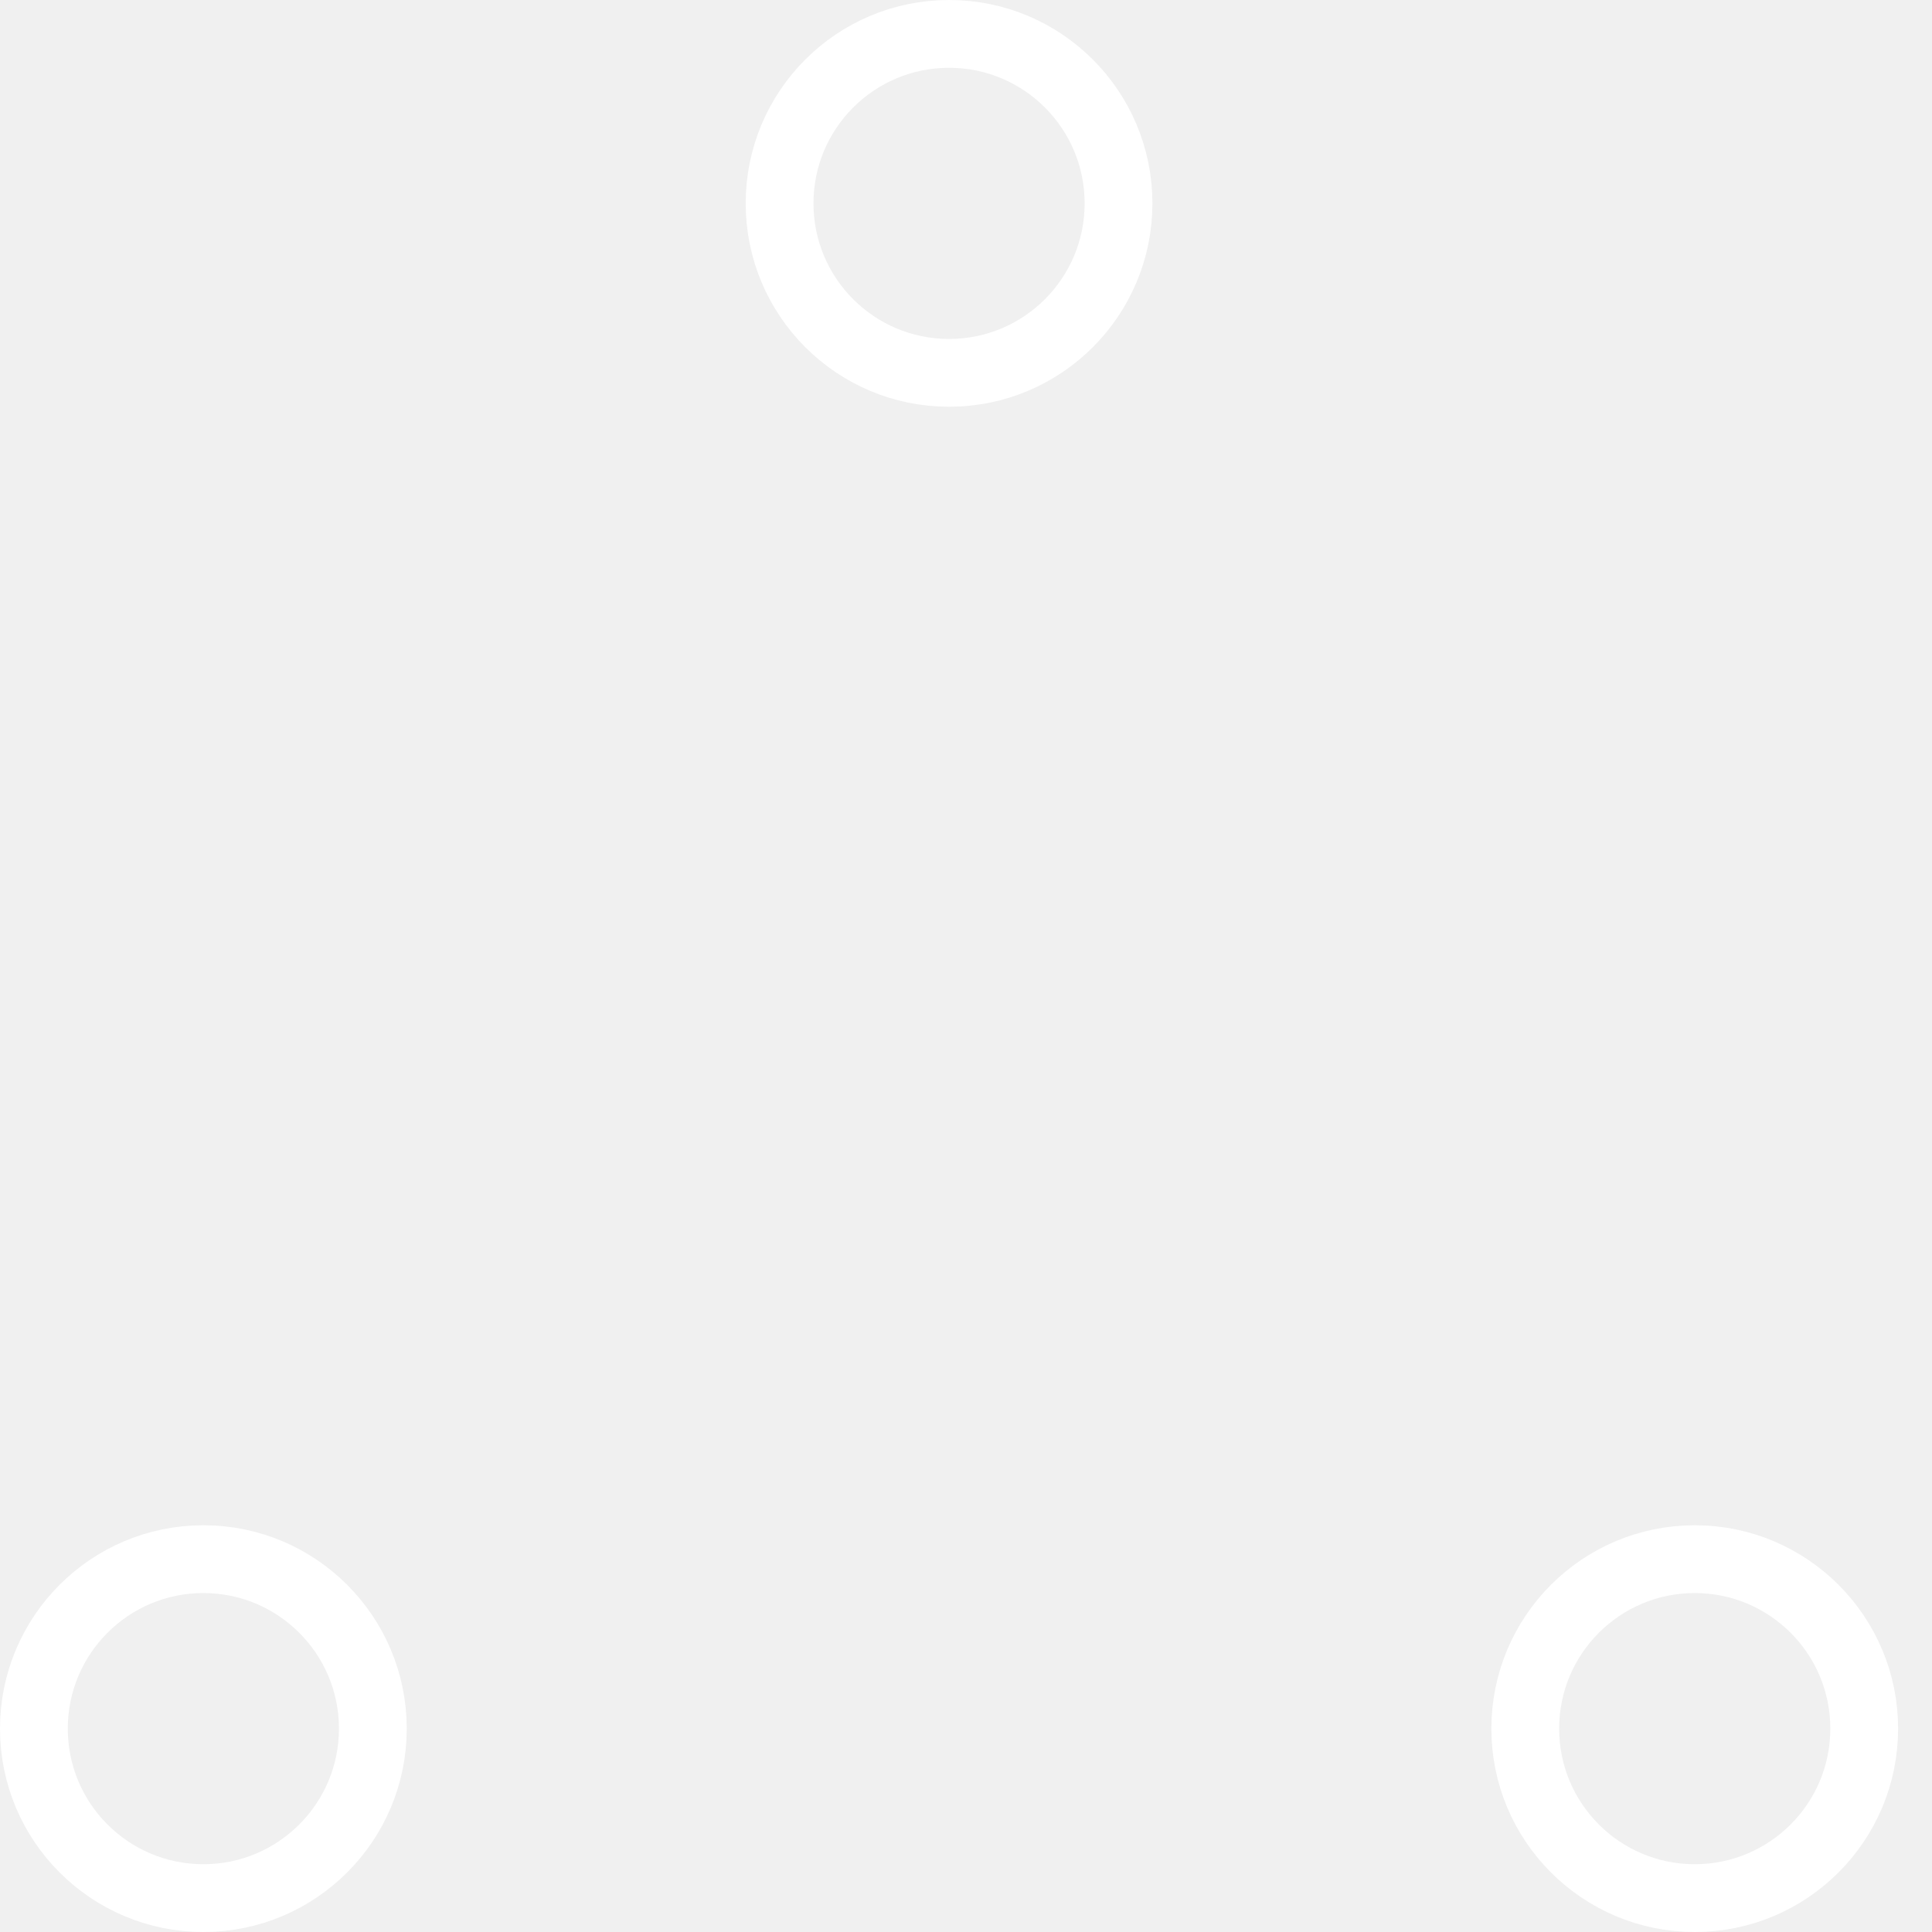
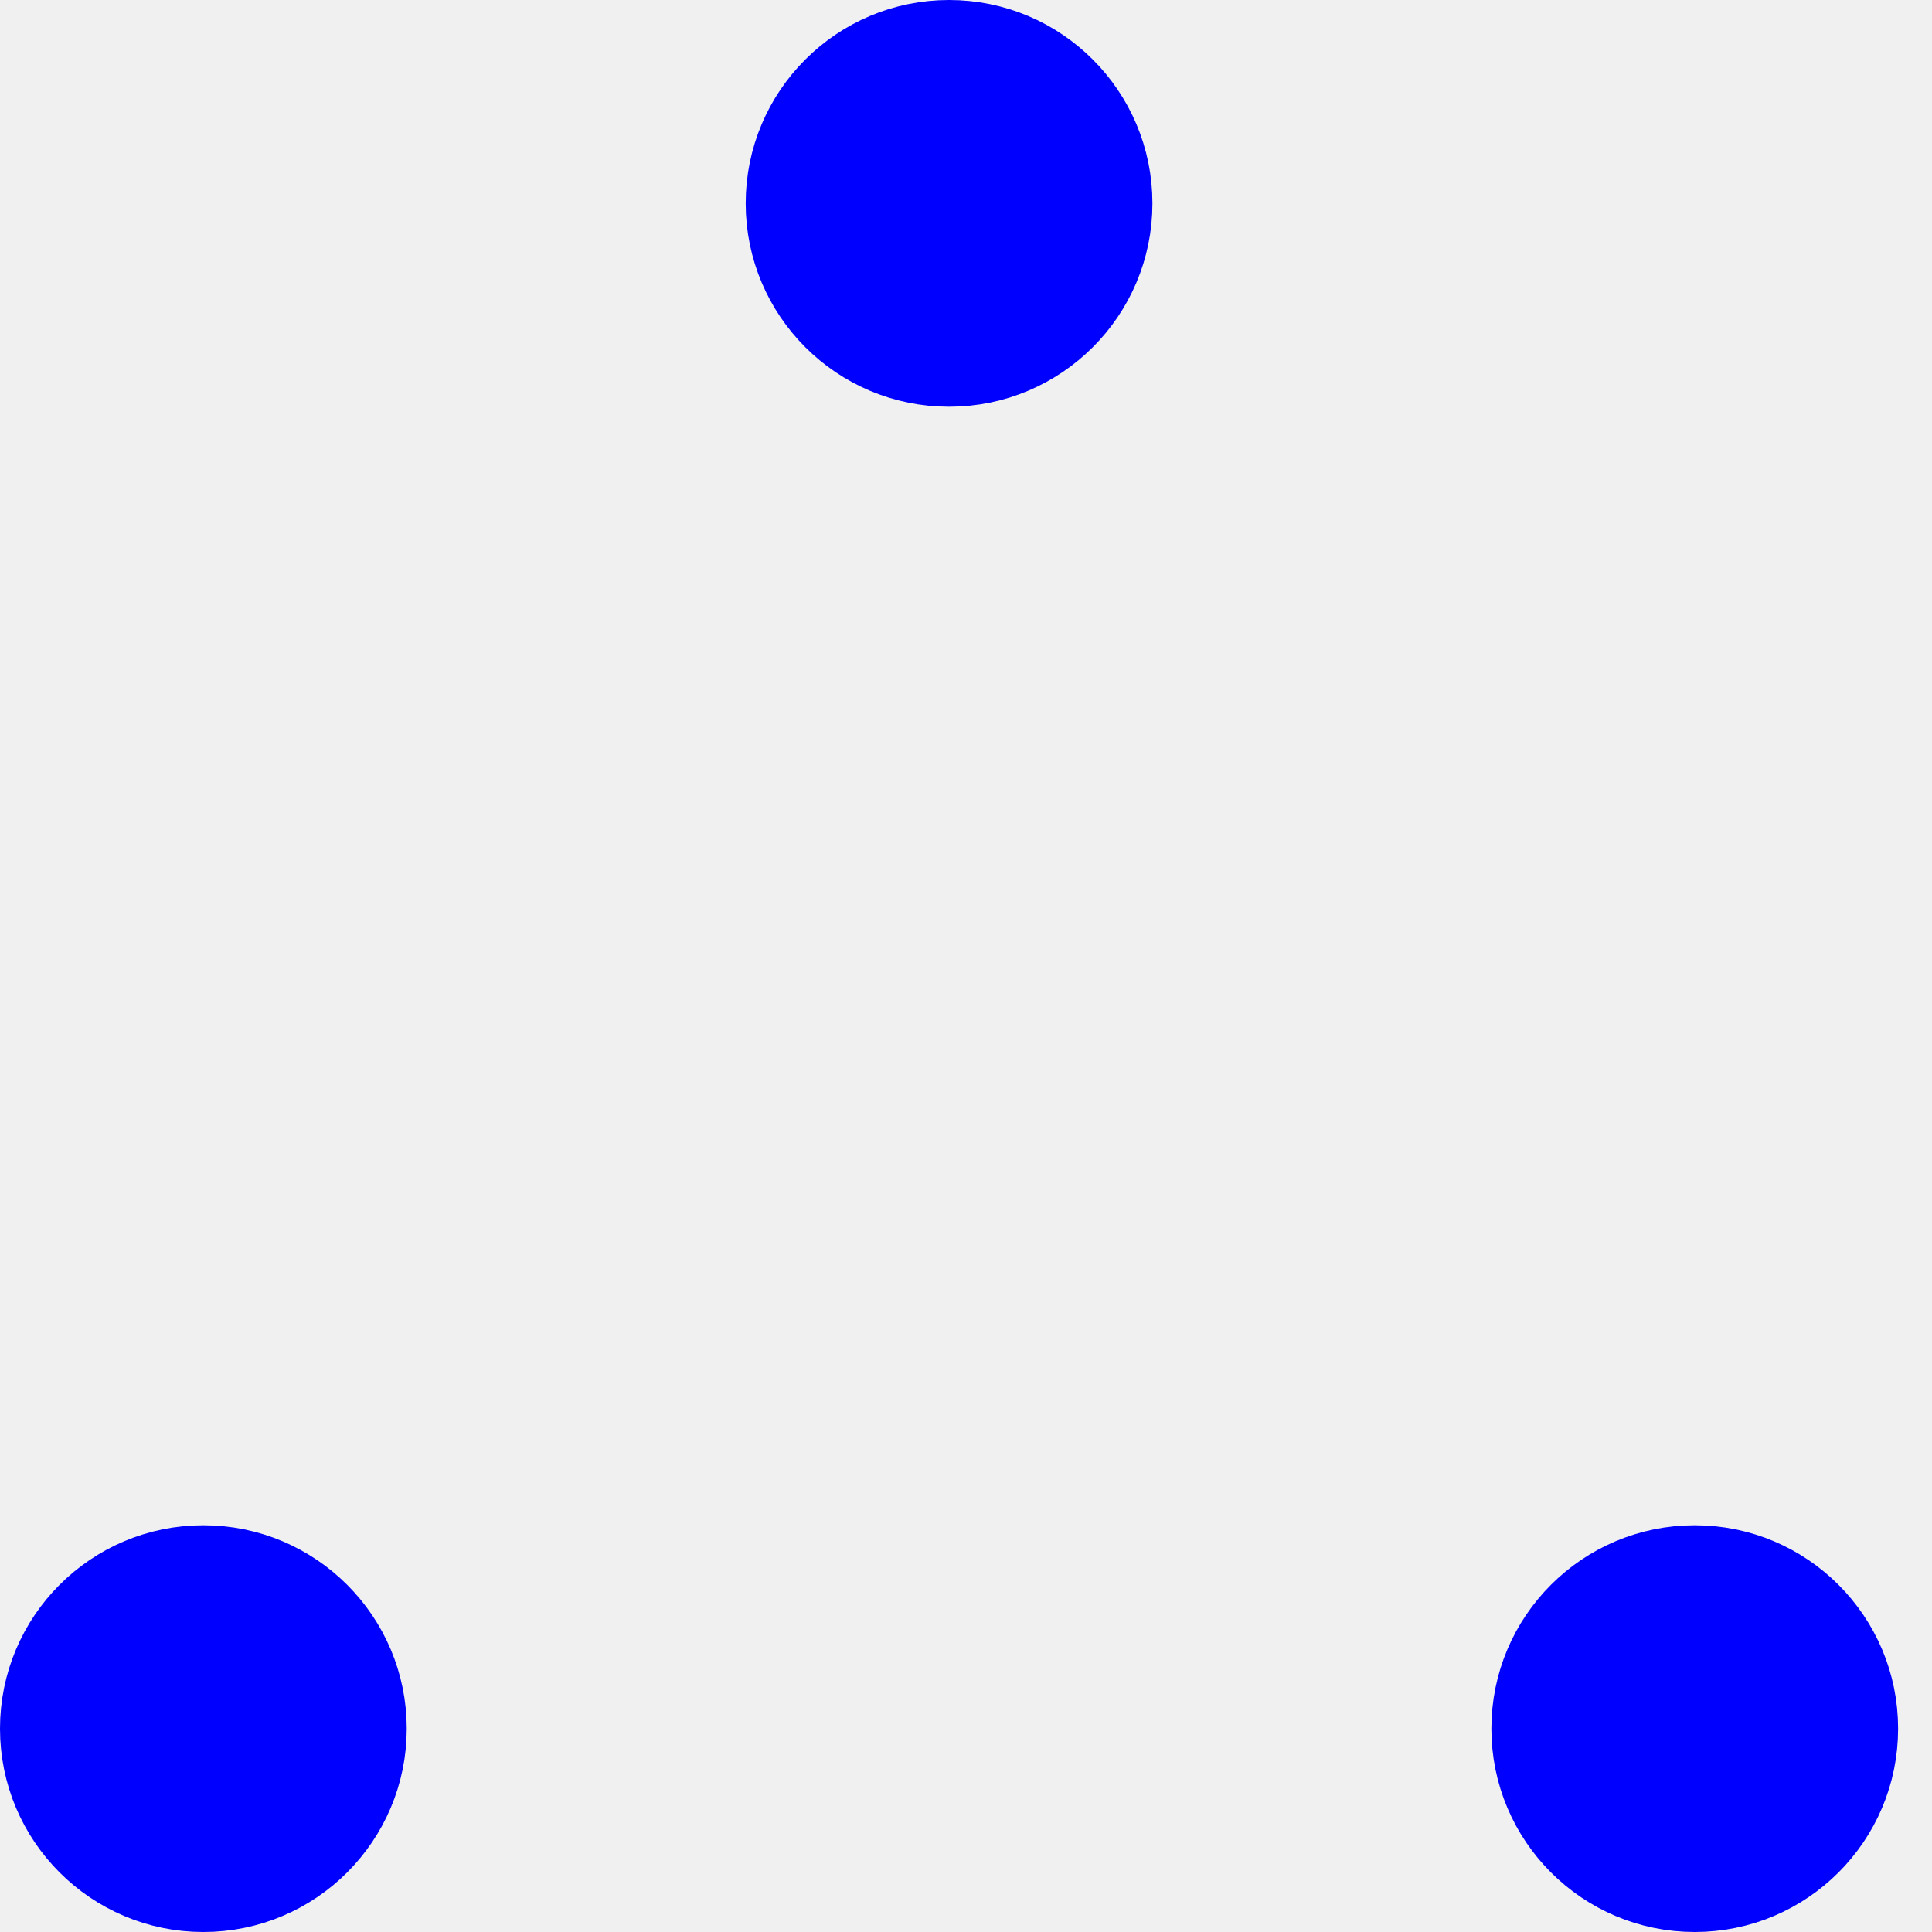
- <svg xmlns="http://www.w3.org/2000/svg" width="57" height="57" viewBox="0 0 57 57" stroke="#fff">
-   <g fill="none" fill-rule="evenodd">
+ <svg xmlns="http://www.w3.org/2000/svg" width="57" height="57" viewBox="0 0 57 57" stroke="blue">
+   <g fill="blue" fill-rule="evenodd">
    <g transform="translate(1 1)" stroke-width="2">
      <circle cx="5" cy="50" r="5">
        <animate attributeName="cy" begin="0s" dur="2.2s" values="50;5;50;50" calcMode="linear" repeatCount="indefinite" />
        <animate attributeName="cx" begin="0s" dur="2.2s" values="5;27;49;5" calcMode="linear" repeatCount="indefinite" />
      </circle>
      <circle cx="27" cy="5" r="5">
        <animate attributeName="cy" begin="0s" dur="2.2s" from="5" to="5" values="5;50;50;5" calcMode="linear" repeatCount="indefinite" />
        <animate attributeName="cx" begin="0s" dur="2.2s" from="27" to="27" values="27;49;5;27" calcMode="linear" repeatCount="indefinite" />
      </circle>
      <circle cx="49" cy="50" r="5">
        <animate attributeName="cy" begin="0s" dur="2.2s" values="50;50;5;50" calcMode="linear" repeatCount="indefinite" />
        <animate attributeName="cx" from="49" to="49" begin="0s" dur="2.2s" values="49;5;27;49" calcMode="linear" repeatCount="indefinite" />
      </circle>
    </g>
  </g>
</svg>
